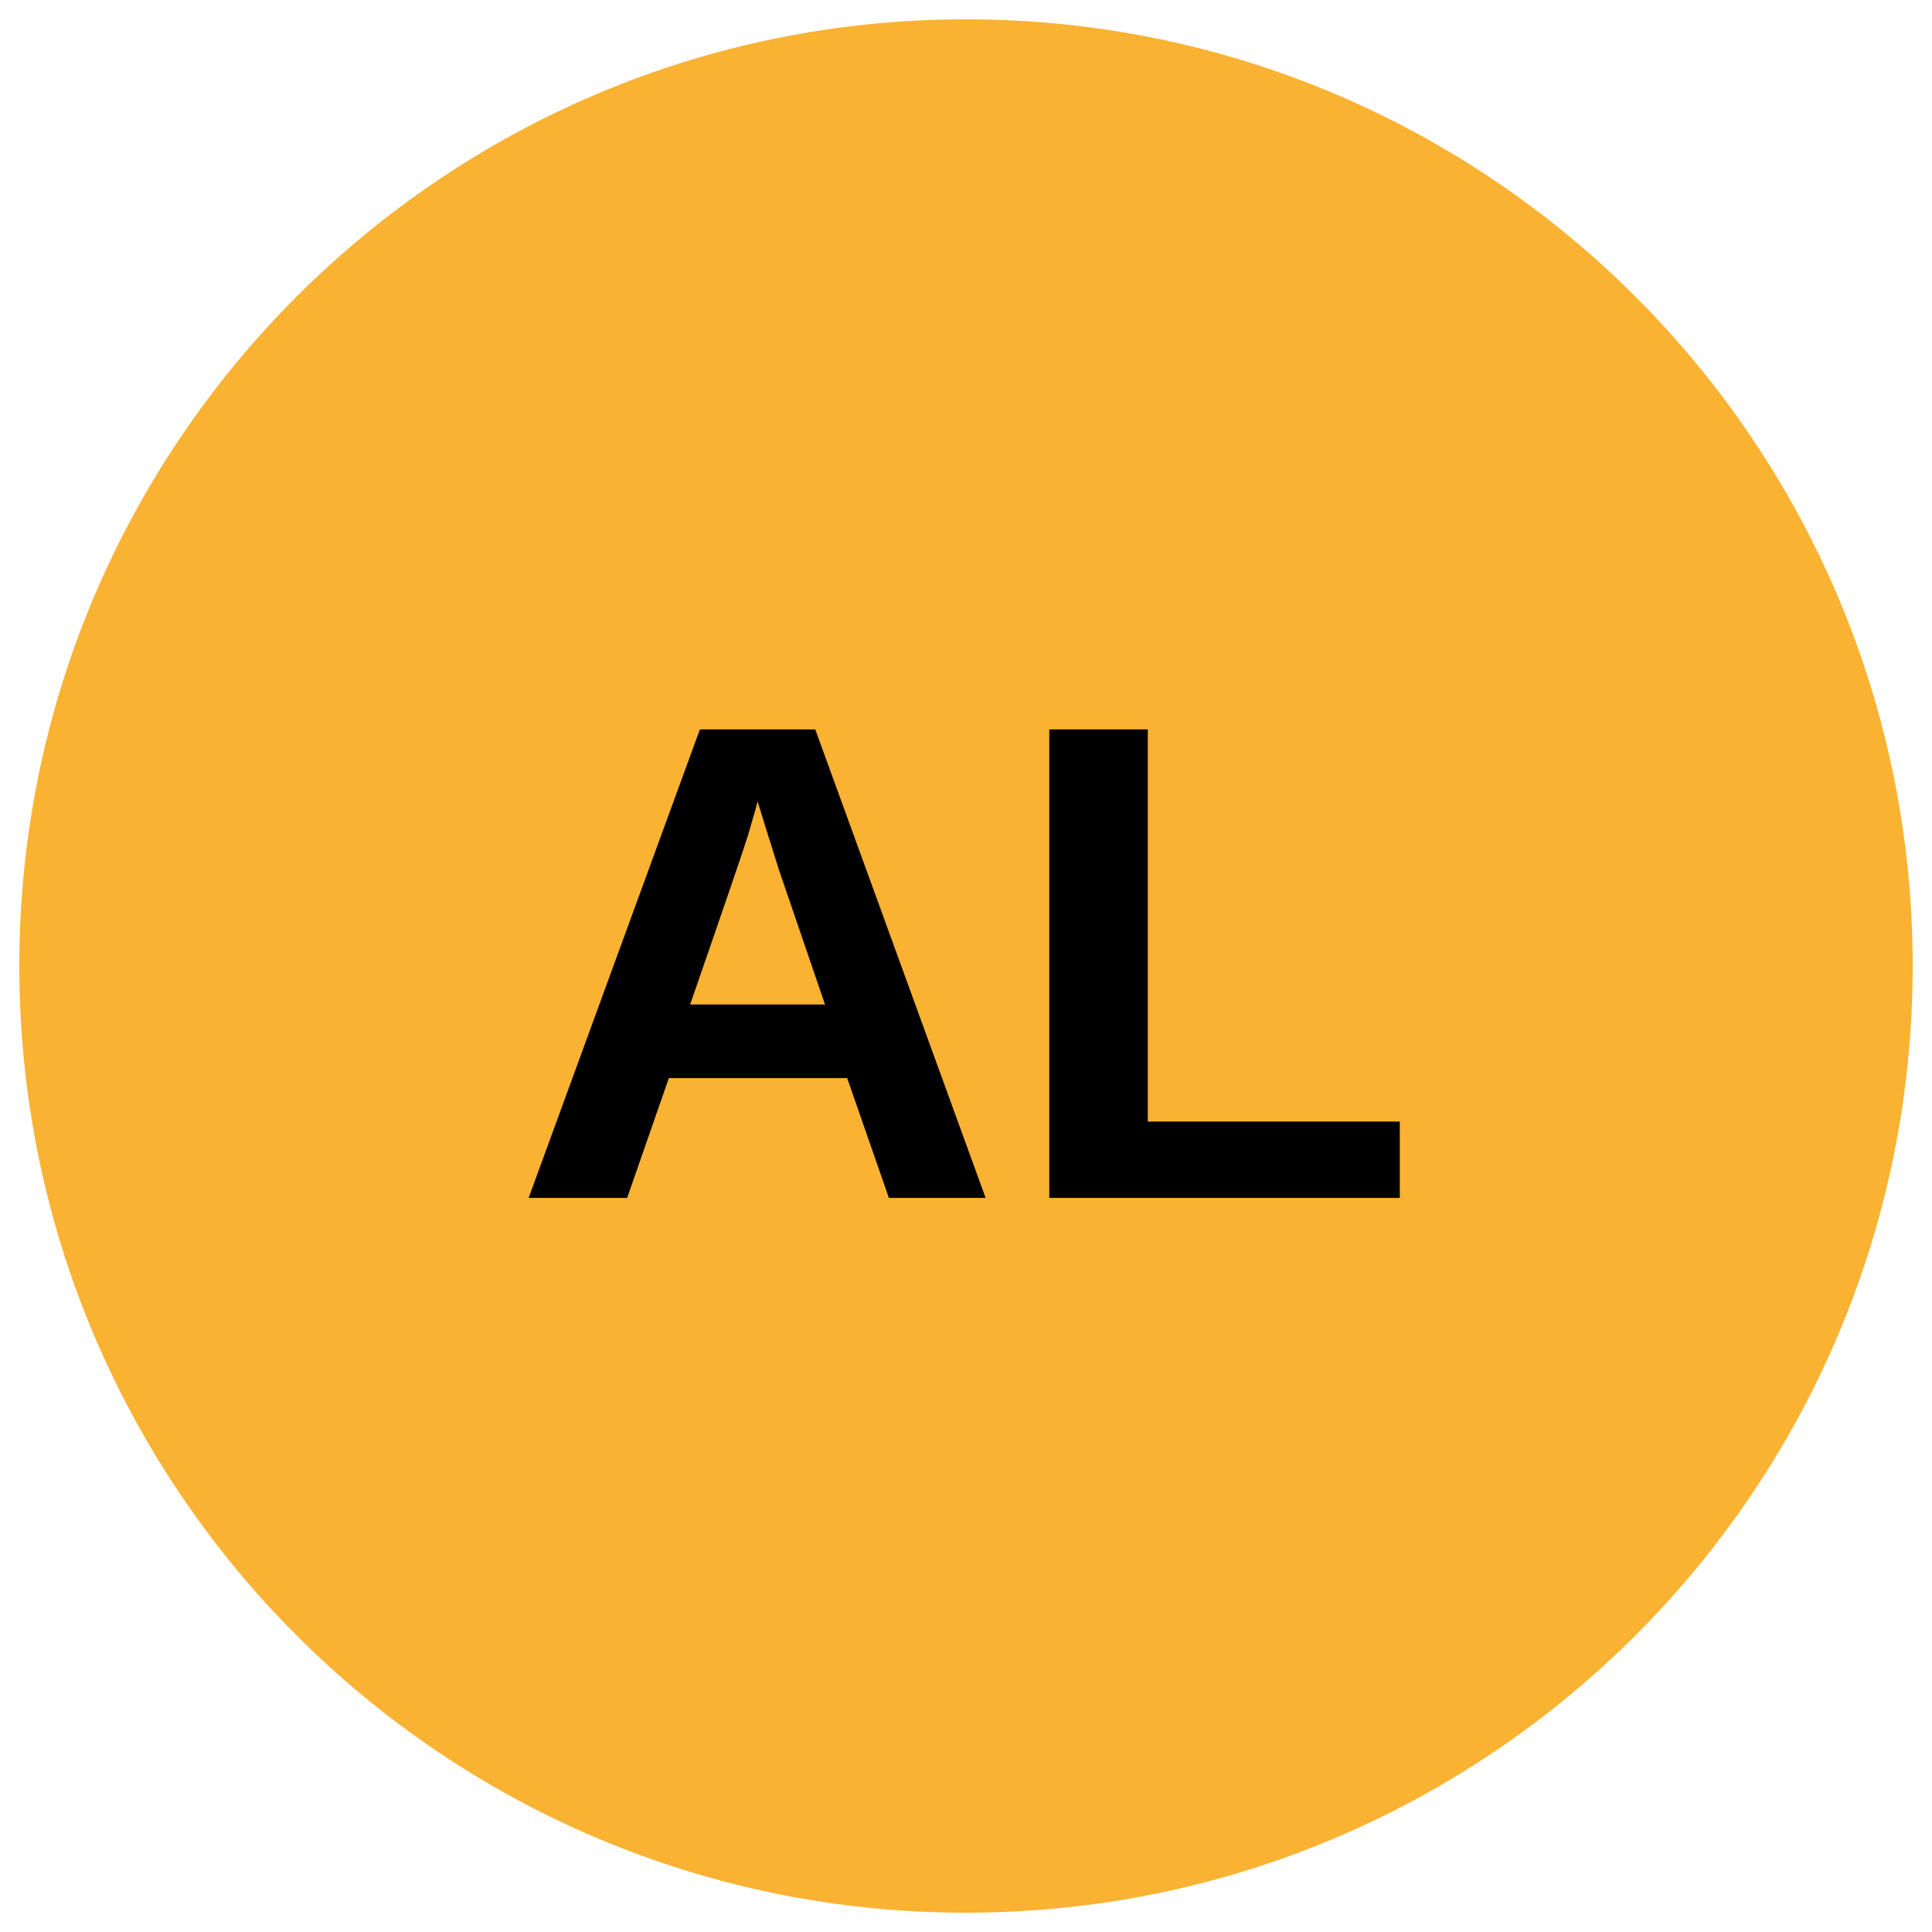
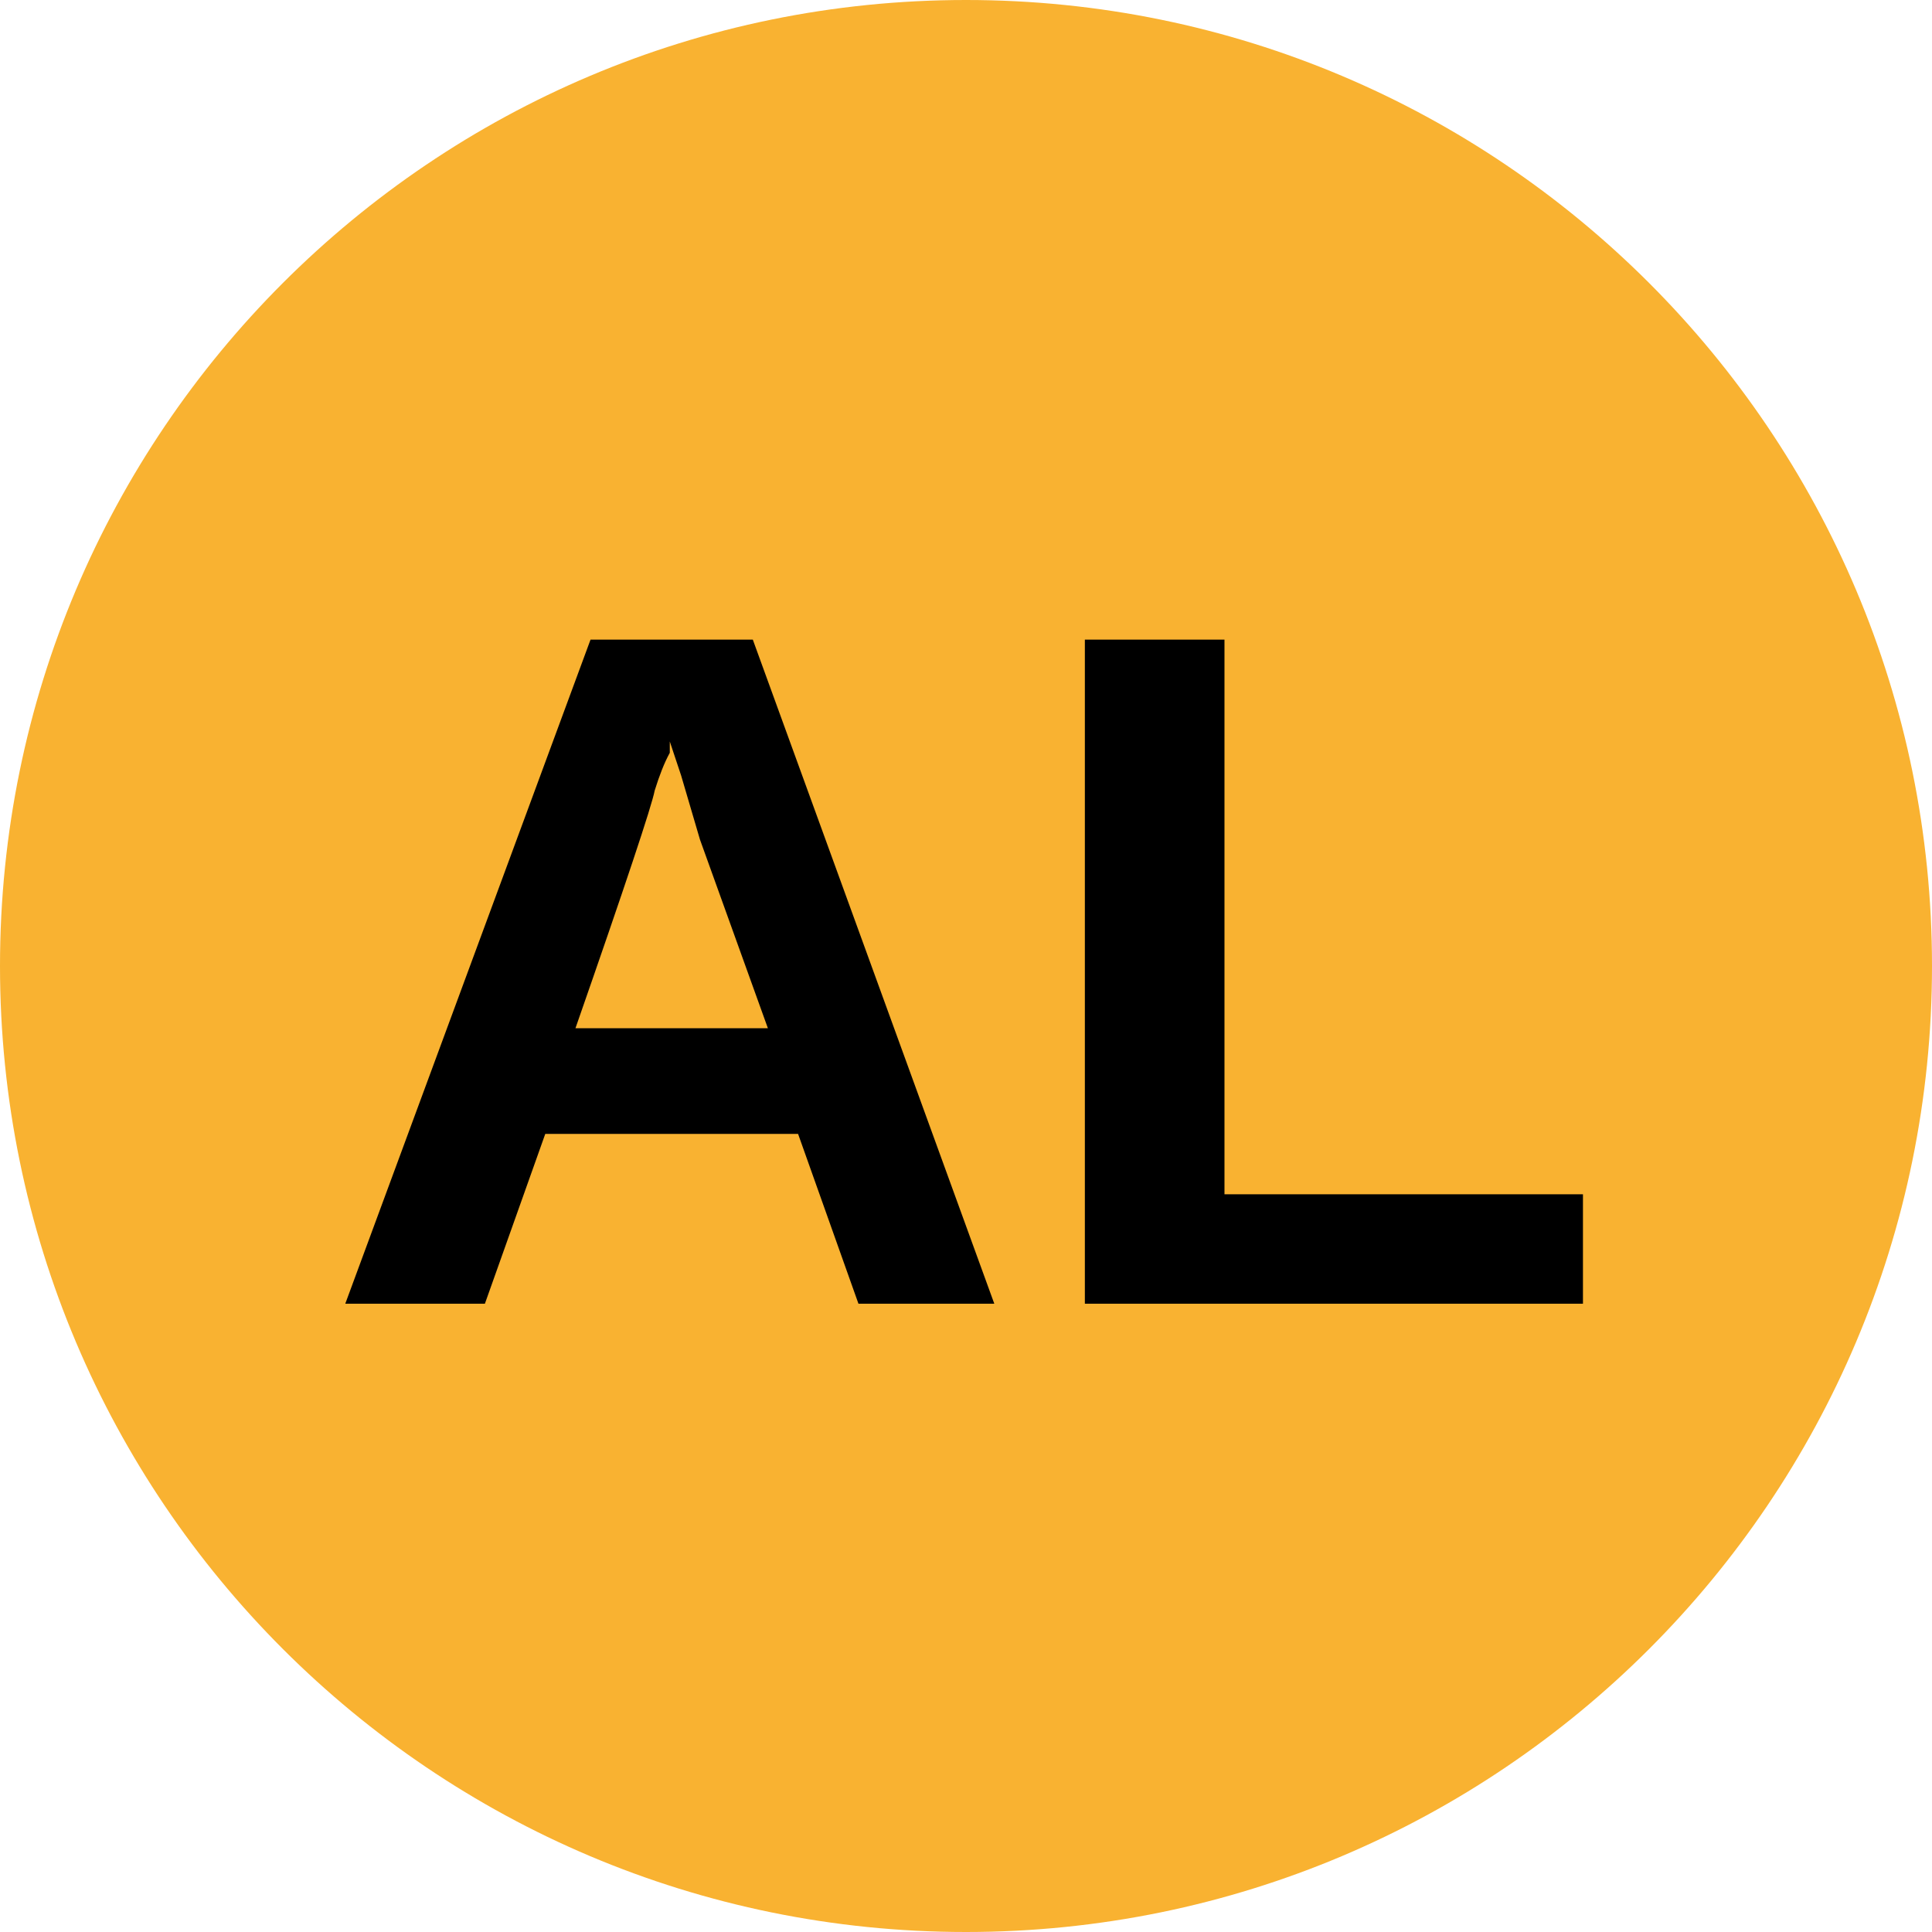
- <svg xmlns="http://www.w3.org/2000/svg" viewBox="0 0 34.02 34.02">
-   <circle cx="50%" cy="50%" r="49%" fill="#f9b231" />
-   <text x="50%" y="62%" text-anchor="middle" font-weight="700" font-size="12" font-family="Arial" fill="#000">AL</text>
+ <svg xmlns="http://www.w3.org/2000/svg" viewBox="0 0 8 8">
+   <circle cx="4" cy="4" r="4" fill="#f9b231" />
+   <text x="4" y="5.4" text-anchor="middle" font-weight="700" font-size="4" font-family="Arial">AL</text>
</svg>
